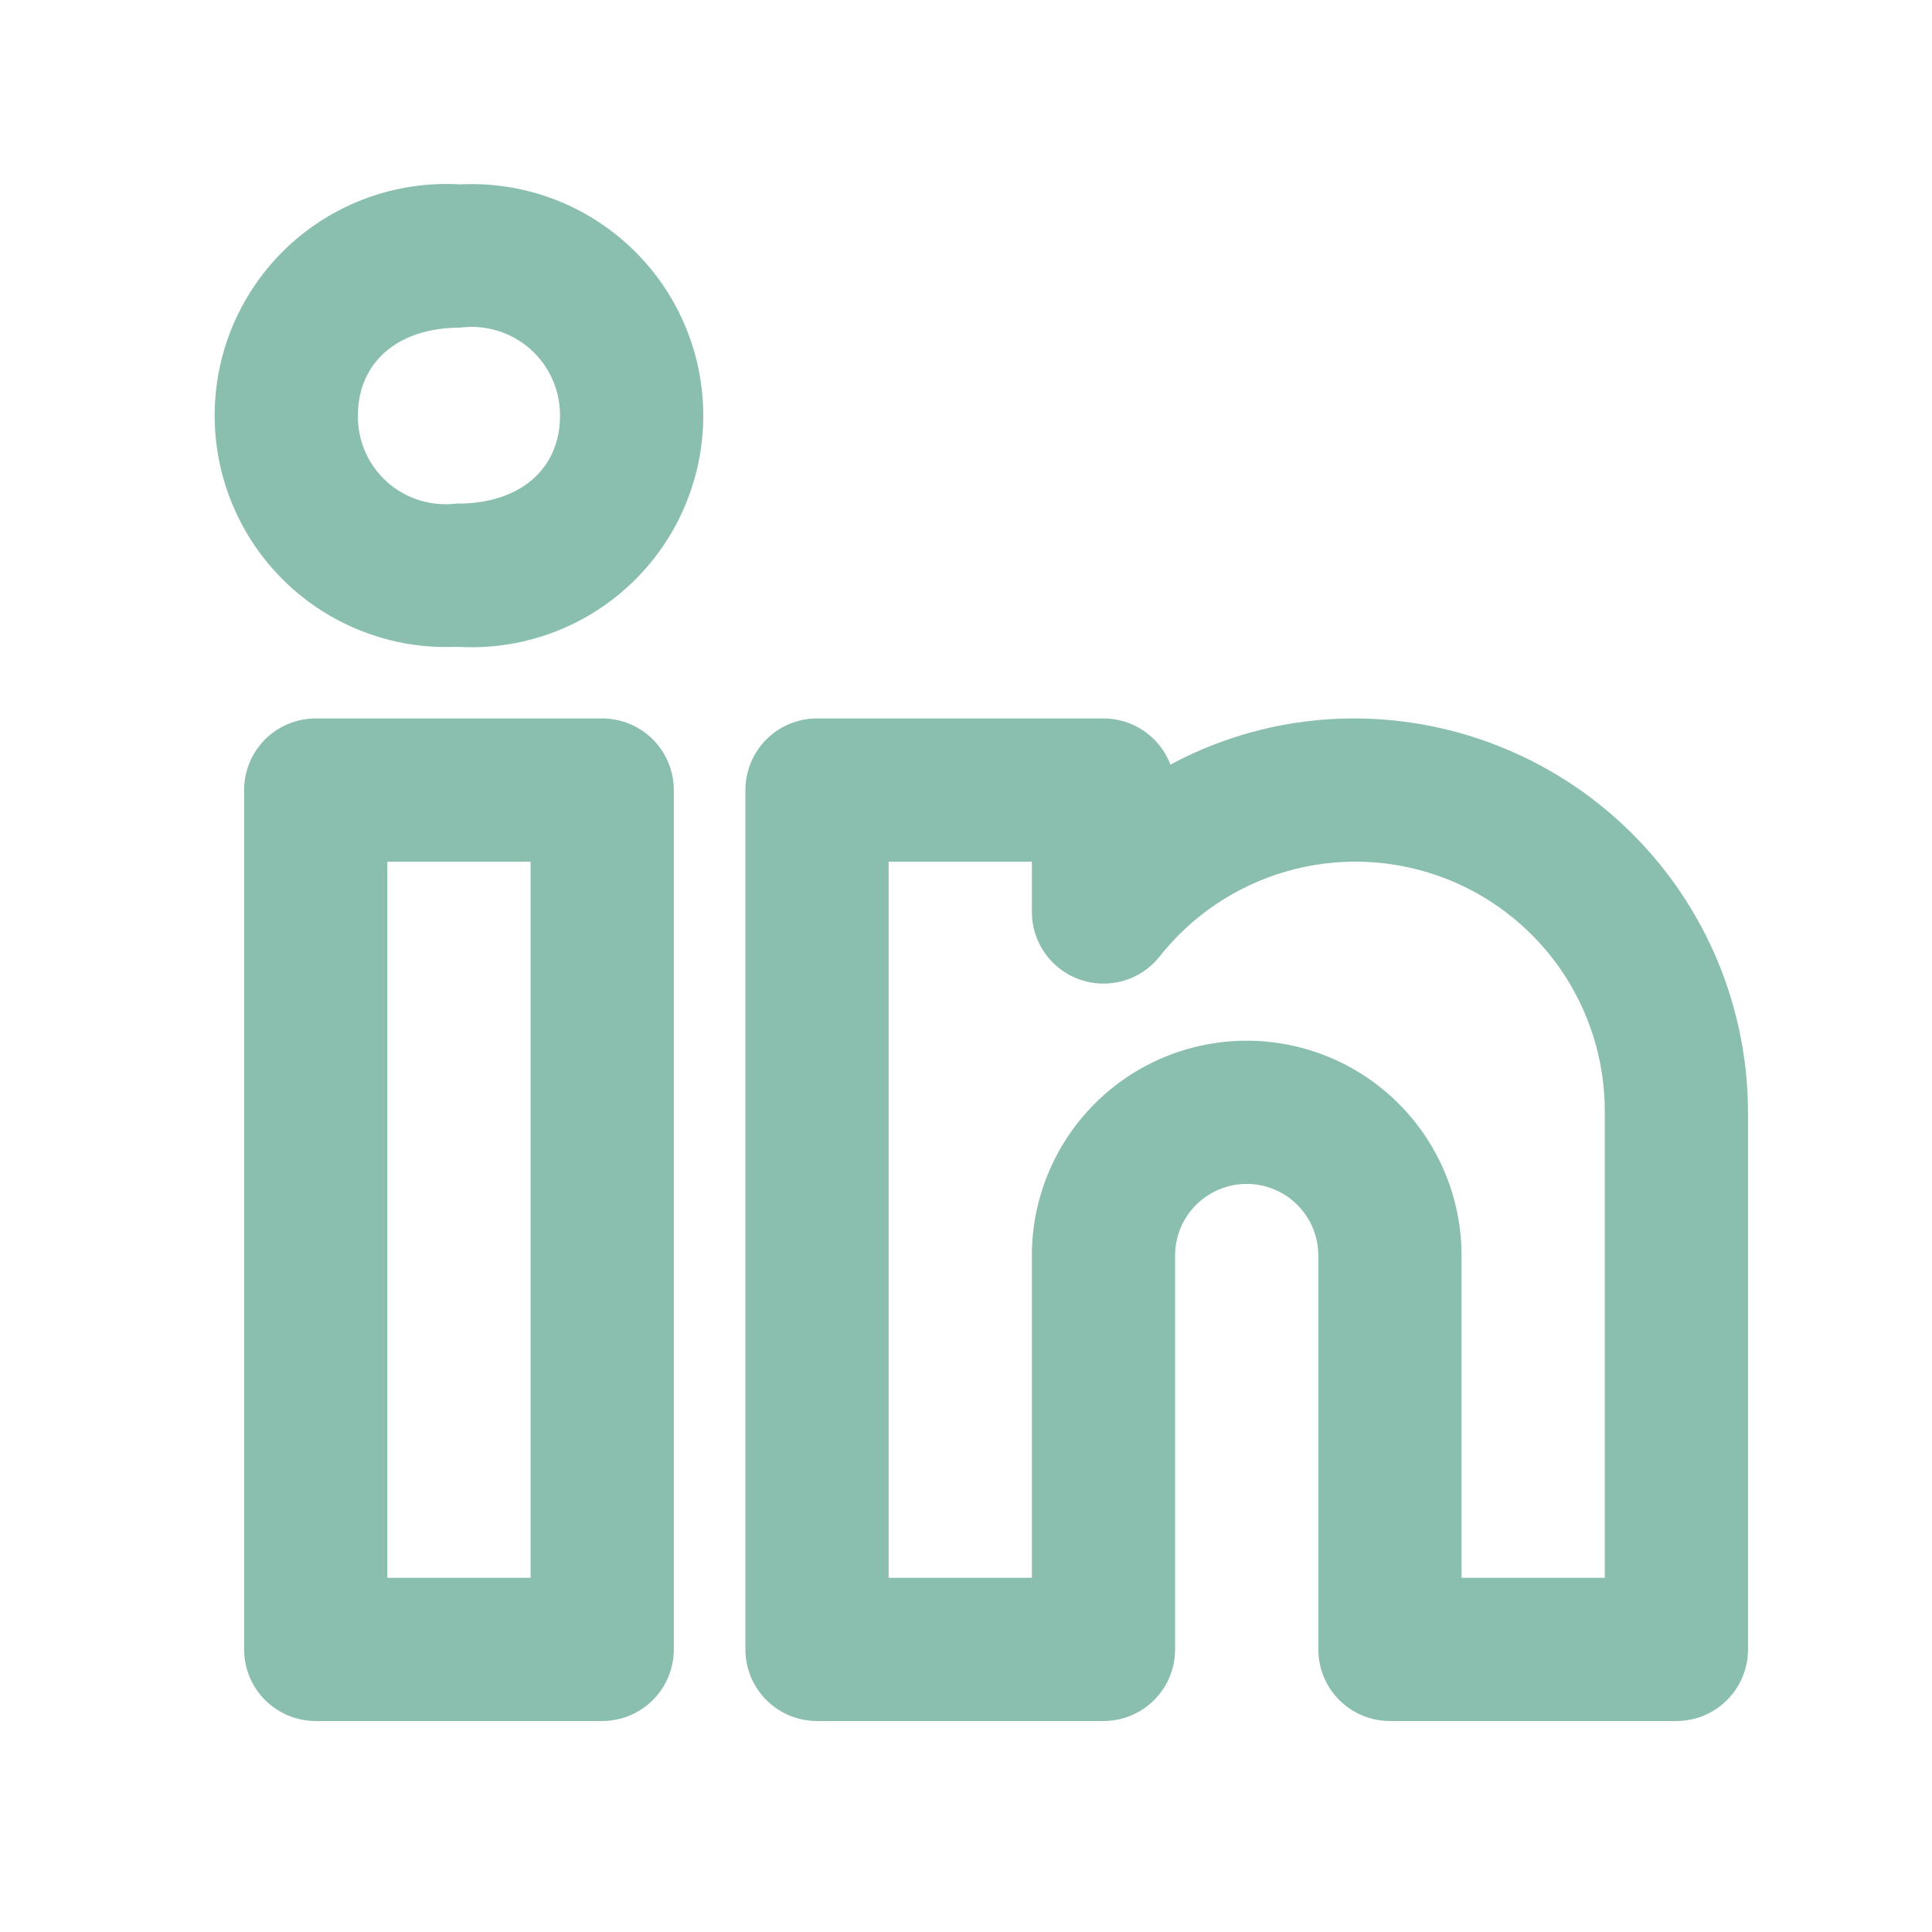
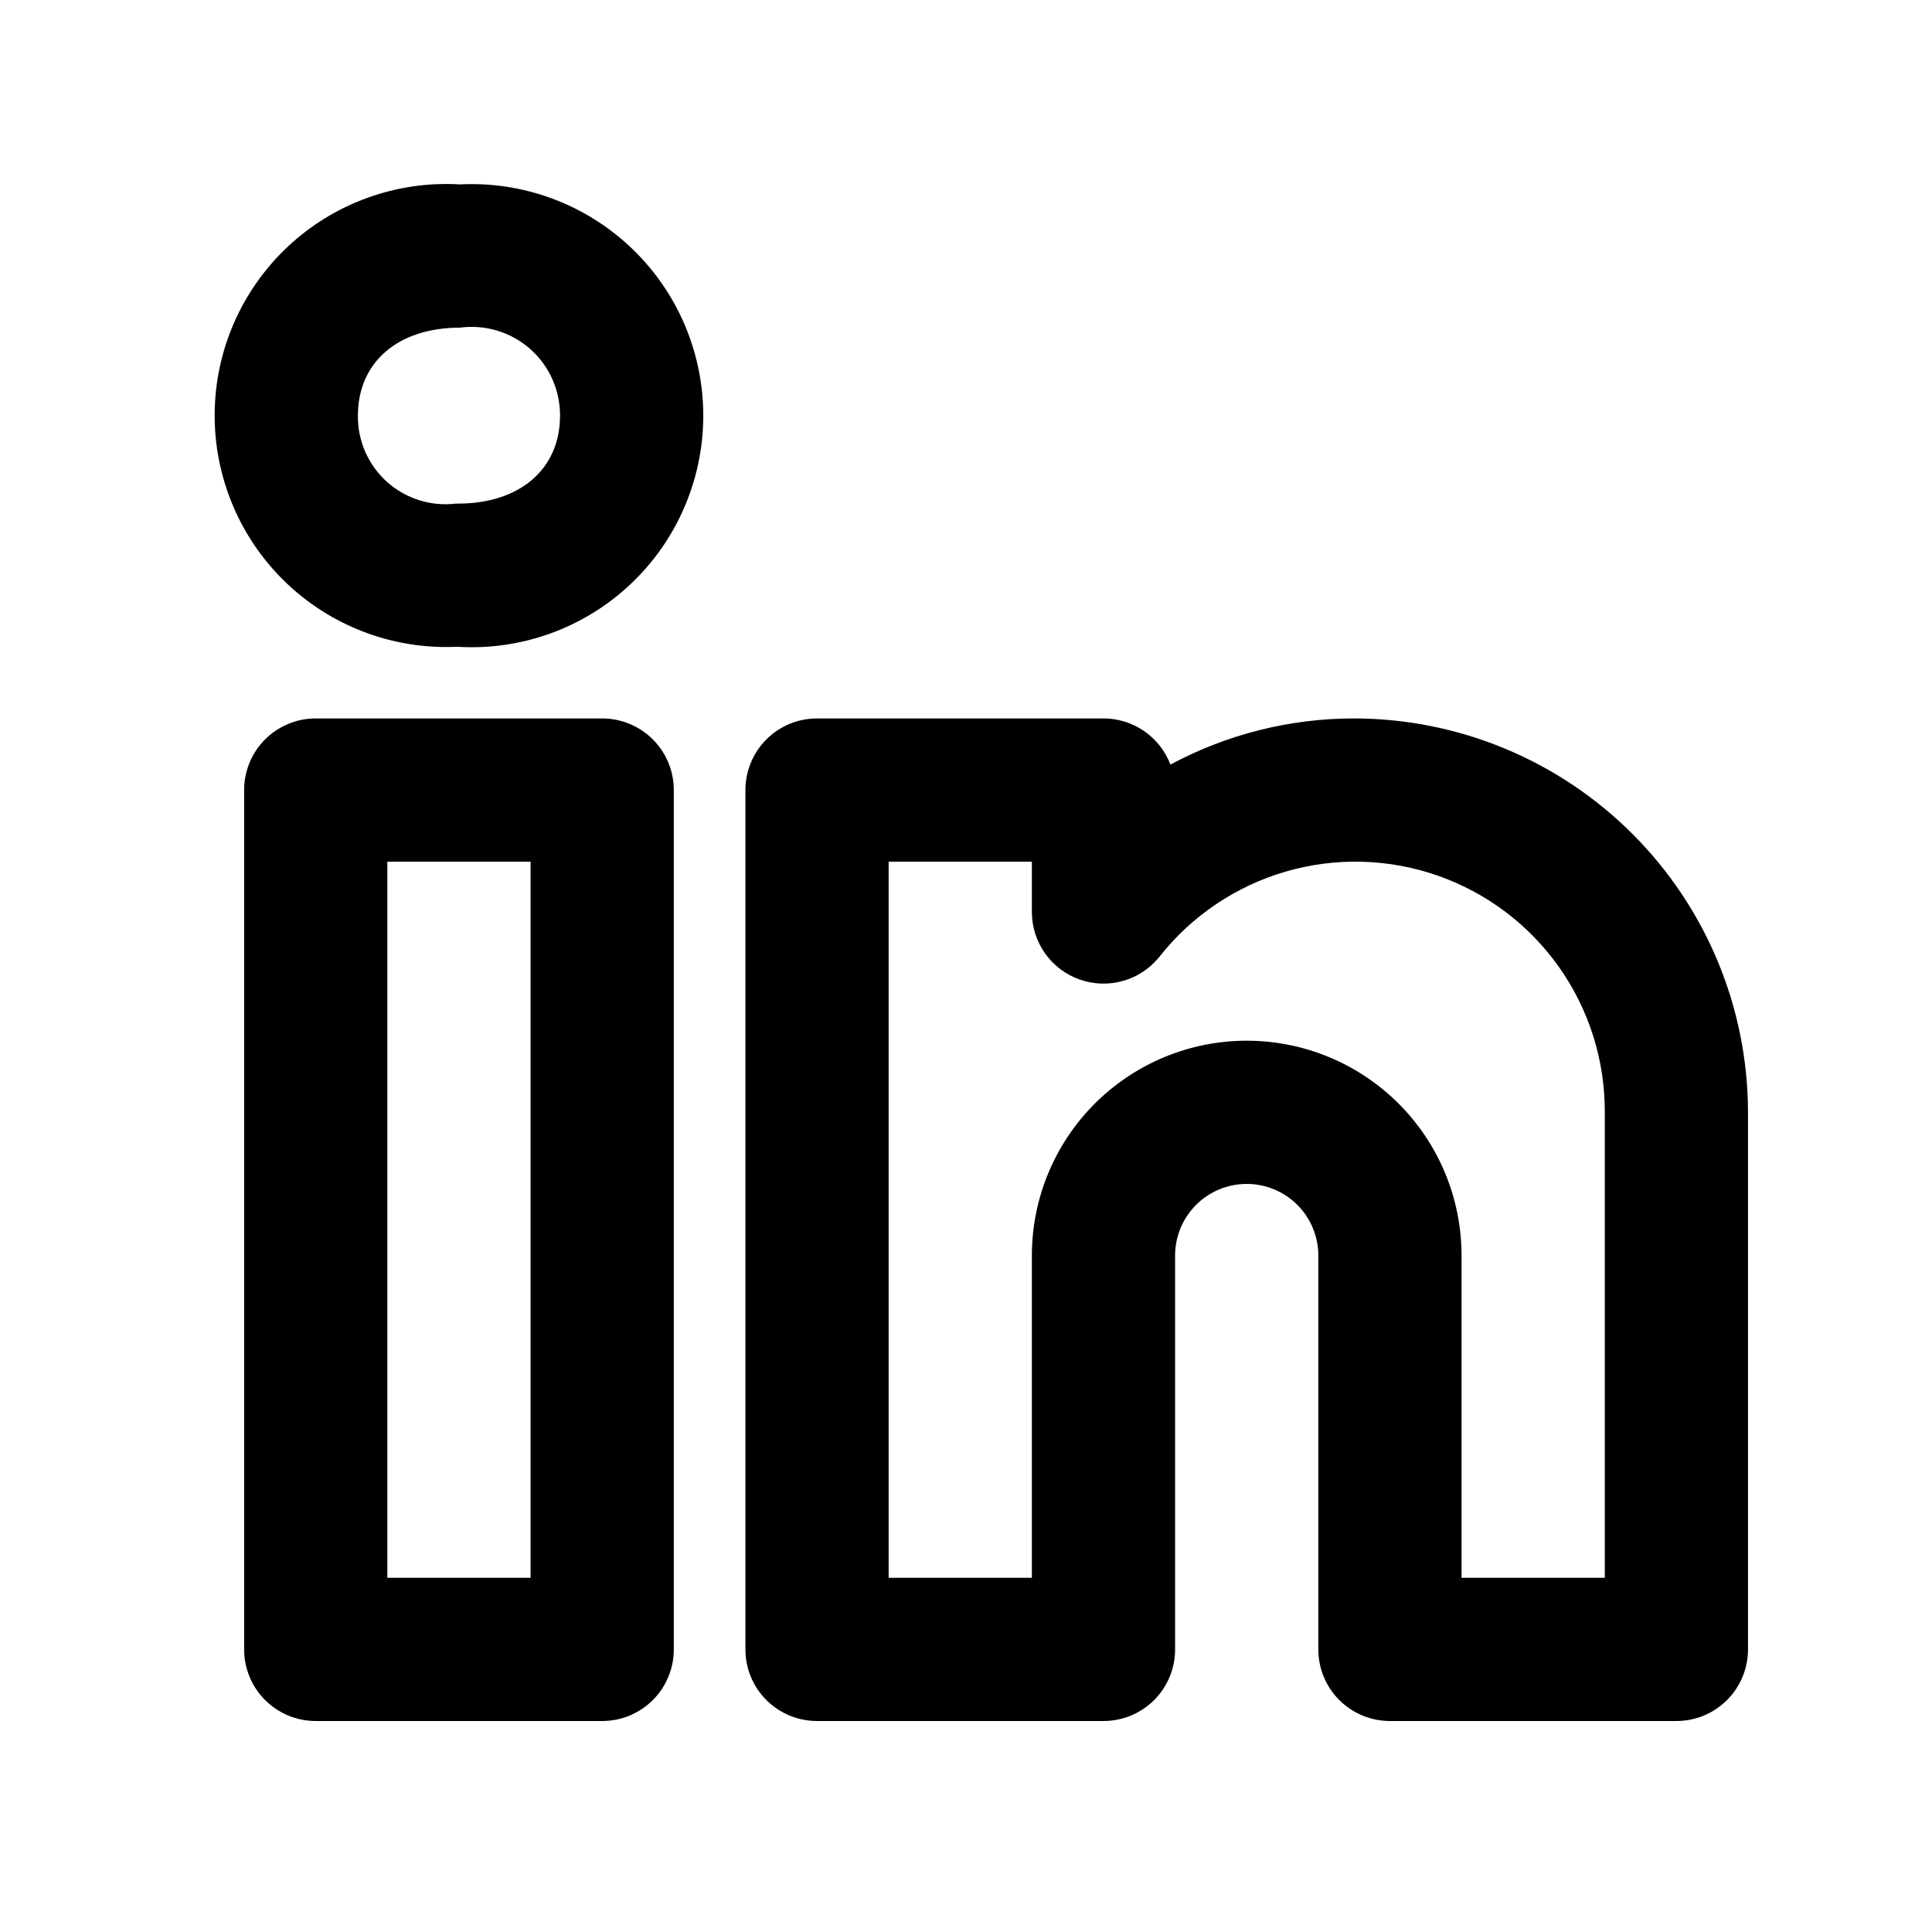
<svg xmlns="http://www.w3.org/2000/svg" width="60" height="60" viewBox="0 0 63 63" fill="none">
-   <path d="M44.156 23.427C42.066 23.426 40.008 23.943 38.166 24.932C37.997 24.49 37.699 24.108 37.309 23.84C36.919 23.571 36.457 23.427 35.983 23.427H26.642C26.336 23.427 26.032 23.487 25.748 23.605C25.465 23.722 25.207 23.894 24.991 24.111C24.774 24.328 24.602 24.585 24.485 24.869C24.367 25.152 24.307 25.456 24.307 25.762V53.785C24.307 54.092 24.367 54.395 24.484 54.679C24.602 54.962 24.774 55.22 24.991 55.437C25.207 55.653 25.465 55.825 25.748 55.943C26.032 56.06 26.335 56.12 26.642 56.12H35.983C36.29 56.12 36.594 56.06 36.877 55.943C37.16 55.825 37.418 55.653 37.635 55.437C37.852 55.22 38.024 54.962 38.141 54.679C38.258 54.395 38.319 54.092 38.318 53.785V40.941C38.318 40.322 38.564 39.728 39.002 39.29C39.44 38.852 40.034 38.606 40.654 38.606C41.273 38.606 41.867 38.852 42.305 39.29C42.743 39.728 42.989 40.322 42.989 40.941V53.785C42.989 54.092 43.049 54.395 43.166 54.679C43.283 54.962 43.455 55.22 43.672 55.437C43.889 55.653 44.147 55.825 44.43 55.943C44.714 56.06 45.017 56.12 45.324 56.12H54.665C54.971 56.12 55.275 56.06 55.559 55.943C55.842 55.825 56.099 55.653 56.316 55.437C56.533 55.22 56.705 54.962 56.823 54.679C56.94 54.395 57 54.092 57 53.785V36.271C56.996 32.866 55.641 29.601 53.233 27.194C50.826 24.786 47.561 23.431 44.156 23.427ZM52.33 51.45H47.659V40.941C47.659 39.083 46.921 37.301 45.607 35.987C44.293 34.674 42.511 33.936 40.654 33.936C38.795 33.936 37.014 34.674 35.7 35.987C34.386 37.301 33.648 39.083 33.648 40.941V51.45H28.977V28.098H33.648V29.739C33.648 30.223 33.799 30.695 34.079 31.09C34.359 31.485 34.754 31.782 35.211 31.943C35.667 32.103 36.162 32.117 36.627 31.984C37.093 31.851 37.505 31.577 37.807 31.199C38.855 29.868 40.293 28.898 41.919 28.423C43.545 27.948 45.279 27.994 46.879 28.552C48.478 29.111 49.863 30.155 50.84 31.539C51.817 32.922 52.338 34.577 52.33 36.271V51.45ZM19.637 23.427H10.296C9.989 23.427 9.685 23.487 9.402 23.605C9.119 23.722 8.861 23.894 8.644 24.111C8.427 24.328 8.255 24.585 8.138 24.869C8.021 25.152 7.96 25.456 7.961 25.762V53.785C7.96 54.092 8.021 54.395 8.138 54.679C8.255 54.962 8.427 55.22 8.644 55.437C8.861 55.653 9.119 55.825 9.402 55.943C9.685 56.06 9.989 56.12 10.296 56.12H19.637C19.943 56.12 20.247 56.06 20.53 55.943C20.814 55.825 21.071 55.653 21.288 55.437C21.505 55.22 21.677 54.962 21.794 54.679C21.912 54.395 21.972 54.092 21.972 53.785V25.762C21.972 25.456 21.912 25.152 21.794 24.869C21.677 24.585 21.505 24.328 21.288 24.111C21.071 23.894 20.814 23.722 20.53 23.605C20.247 23.487 19.943 23.427 19.637 23.427ZM17.301 51.45H12.631V28.098H17.301V51.45ZM15 6.013C13.978 5.952 12.955 6.1 11.992 6.447C11.028 6.793 10.146 7.333 9.397 8.031C8.649 8.73 8.051 9.574 7.638 10.511C7.226 11.448 7.009 12.459 7 13.483C6.991 14.507 7.191 15.522 7.586 16.466C7.982 17.41 8.565 18.264 9.301 18.976C10.037 19.688 10.91 20.242 11.867 20.606C12.824 20.97 13.845 21.135 14.868 21.092H14.934C15.959 21.153 16.985 21.004 17.951 20.655C18.916 20.306 19.8 19.763 20.548 19.061C21.297 18.359 21.895 17.511 22.304 16.57C22.714 15.629 22.928 14.614 22.933 13.588C22.937 12.561 22.732 11.545 22.331 10.6C21.929 9.655 21.339 8.802 20.596 8.094C19.854 7.385 18.975 6.835 18.013 6.477C17.051 6.119 16.026 5.962 15 6.013ZM14.934 16.422H14.868C14.464 16.471 14.055 16.433 13.667 16.31C13.279 16.188 12.921 15.984 12.618 15.713C12.316 15.441 12.075 15.108 11.911 14.735C11.748 14.363 11.666 13.96 11.671 13.553C11.671 11.81 12.978 10.684 15 10.684C15.408 10.63 15.823 10.663 16.217 10.783C16.611 10.902 16.975 11.105 17.284 11.376C17.593 11.648 17.84 11.983 18.009 12.359C18.177 12.734 18.263 13.141 18.262 13.553C18.262 15.295 16.955 16.422 14.934 16.422Z" fill="#8ABEAE" />
+   <path d="M44.156 23.427C42.066 23.426 40.008 23.943 38.166 24.932C37.997 24.49 37.699 24.108 37.309 23.84C36.919 23.571 36.457 23.427 35.983 23.427H26.642C26.336 23.427 26.032 23.487 25.748 23.605C25.465 23.722 25.207 23.894 24.991 24.111C24.774 24.328 24.602 24.585 24.485 24.869C24.367 25.152 24.307 25.456 24.307 25.762V53.785C24.307 54.092 24.367 54.395 24.484 54.679C24.602 54.962 24.774 55.22 24.991 55.437C25.207 55.653 25.465 55.825 25.748 55.943C26.032 56.06 26.335 56.12 26.642 56.12H35.983C36.29 56.12 36.594 56.06 36.877 55.943C37.16 55.825 37.418 55.653 37.635 55.437C37.852 55.22 38.024 54.962 38.141 54.679C38.258 54.395 38.319 54.092 38.318 53.785V40.941C38.318 40.322 38.564 39.728 39.002 39.29C39.44 38.852 40.034 38.606 40.654 38.606C41.273 38.606 41.867 38.852 42.305 39.29C42.743 39.728 42.989 40.322 42.989 40.941V53.785C42.989 54.092 43.049 54.395 43.166 54.679C43.283 54.962 43.455 55.22 43.672 55.437C43.889 55.653 44.147 55.825 44.43 55.943C44.714 56.06 45.017 56.12 45.324 56.12H54.665C54.971 56.12 55.275 56.06 55.559 55.943C55.842 55.825 56.099 55.653 56.316 55.437C56.533 55.22 56.705 54.962 56.823 54.679C56.94 54.395 57 54.092 57 53.785V36.271C56.996 32.866 55.641 29.601 53.233 27.194C50.826 24.786 47.561 23.431 44.156 23.427ZM52.33 51.45H47.659V40.941C47.659 39.083 46.921 37.301 45.607 35.987C44.293 34.674 42.511 33.936 40.654 33.936C38.795 33.936 37.014 34.674 35.7 35.987C34.386 37.301 33.648 39.083 33.648 40.941V51.45H28.977V28.098H33.648V29.739C33.648 30.223 33.799 30.695 34.079 31.09C34.359 31.485 34.754 31.782 35.211 31.943C35.667 32.103 36.162 32.117 36.627 31.984C37.093 31.851 37.505 31.577 37.807 31.199C38.855 29.868 40.293 28.898 41.919 28.423C43.545 27.948 45.279 27.994 46.879 28.552C48.478 29.111 49.863 30.155 50.84 31.539C51.817 32.922 52.338 34.577 52.33 36.271V51.45ZM19.637 23.427H10.296C9.989 23.427 9.685 23.487 9.402 23.605C9.119 23.722 8.861 23.894 8.644 24.111C8.427 24.328 8.255 24.585 8.138 24.869C8.021 25.152 7.96 25.456 7.961 25.762V53.785C7.96 54.092 8.021 54.395 8.138 54.679C8.255 54.962 8.427 55.22 8.644 55.437C8.861 55.653 9.119 55.825 9.402 55.943C9.685 56.06 9.989 56.12 10.296 56.12H19.637C19.943 56.12 20.247 56.06 20.53 55.943C20.814 55.825 21.071 55.653 21.288 55.437C21.505 55.22 21.677 54.962 21.794 54.679C21.912 54.395 21.972 54.092 21.972 53.785V25.762C21.972 25.456 21.912 25.152 21.794 24.869C21.677 24.585 21.505 24.328 21.288 24.111C21.071 23.894 20.814 23.722 20.53 23.605C20.247 23.487 19.943 23.427 19.637 23.427ZM17.301 51.45H12.631V28.098H17.301V51.45ZM15 6.013C13.978 5.952 12.955 6.1 11.992 6.447C11.028 6.793 10.146 7.333 9.397 8.031C8.649 8.73 8.051 9.574 7.638 10.511C7.226 11.448 7.009 12.459 7 13.483C6.991 14.507 7.191 15.522 7.586 16.466C7.982 17.41 8.565 18.264 9.301 18.976C10.037 19.688 10.91 20.242 11.867 20.606C12.824 20.97 13.845 21.135 14.868 21.092H14.934C15.959 21.153 16.985 21.004 17.951 20.655C18.916 20.306 19.8 19.763 20.548 19.061C21.297 18.359 21.895 17.511 22.304 16.57C22.714 15.629 22.928 14.614 22.933 13.588C22.937 12.561 22.732 11.545 22.331 10.6C21.929 9.655 21.339 8.802 20.596 8.094C19.854 7.385 18.975 6.835 18.013 6.477C17.051 6.119 16.026 5.962 15 6.013ZM14.934 16.422H14.868C14.464 16.471 14.055 16.433 13.667 16.31C13.279 16.188 12.921 15.984 12.618 15.713C12.316 15.441 12.075 15.108 11.911 14.735C11.748 14.363 11.666 13.96 11.671 13.553C11.671 11.81 12.978 10.684 15 10.684C15.408 10.63 15.823 10.663 16.217 10.783C16.611 10.902 16.975 11.105 17.284 11.376C17.593 11.648 17.84 11.983 18.009 12.359C18.177 12.734 18.263 13.141 18.262 13.553C18.262 15.295 16.955 16.422 14.934 16.422Z" fill="currentColor" />
</svg>
